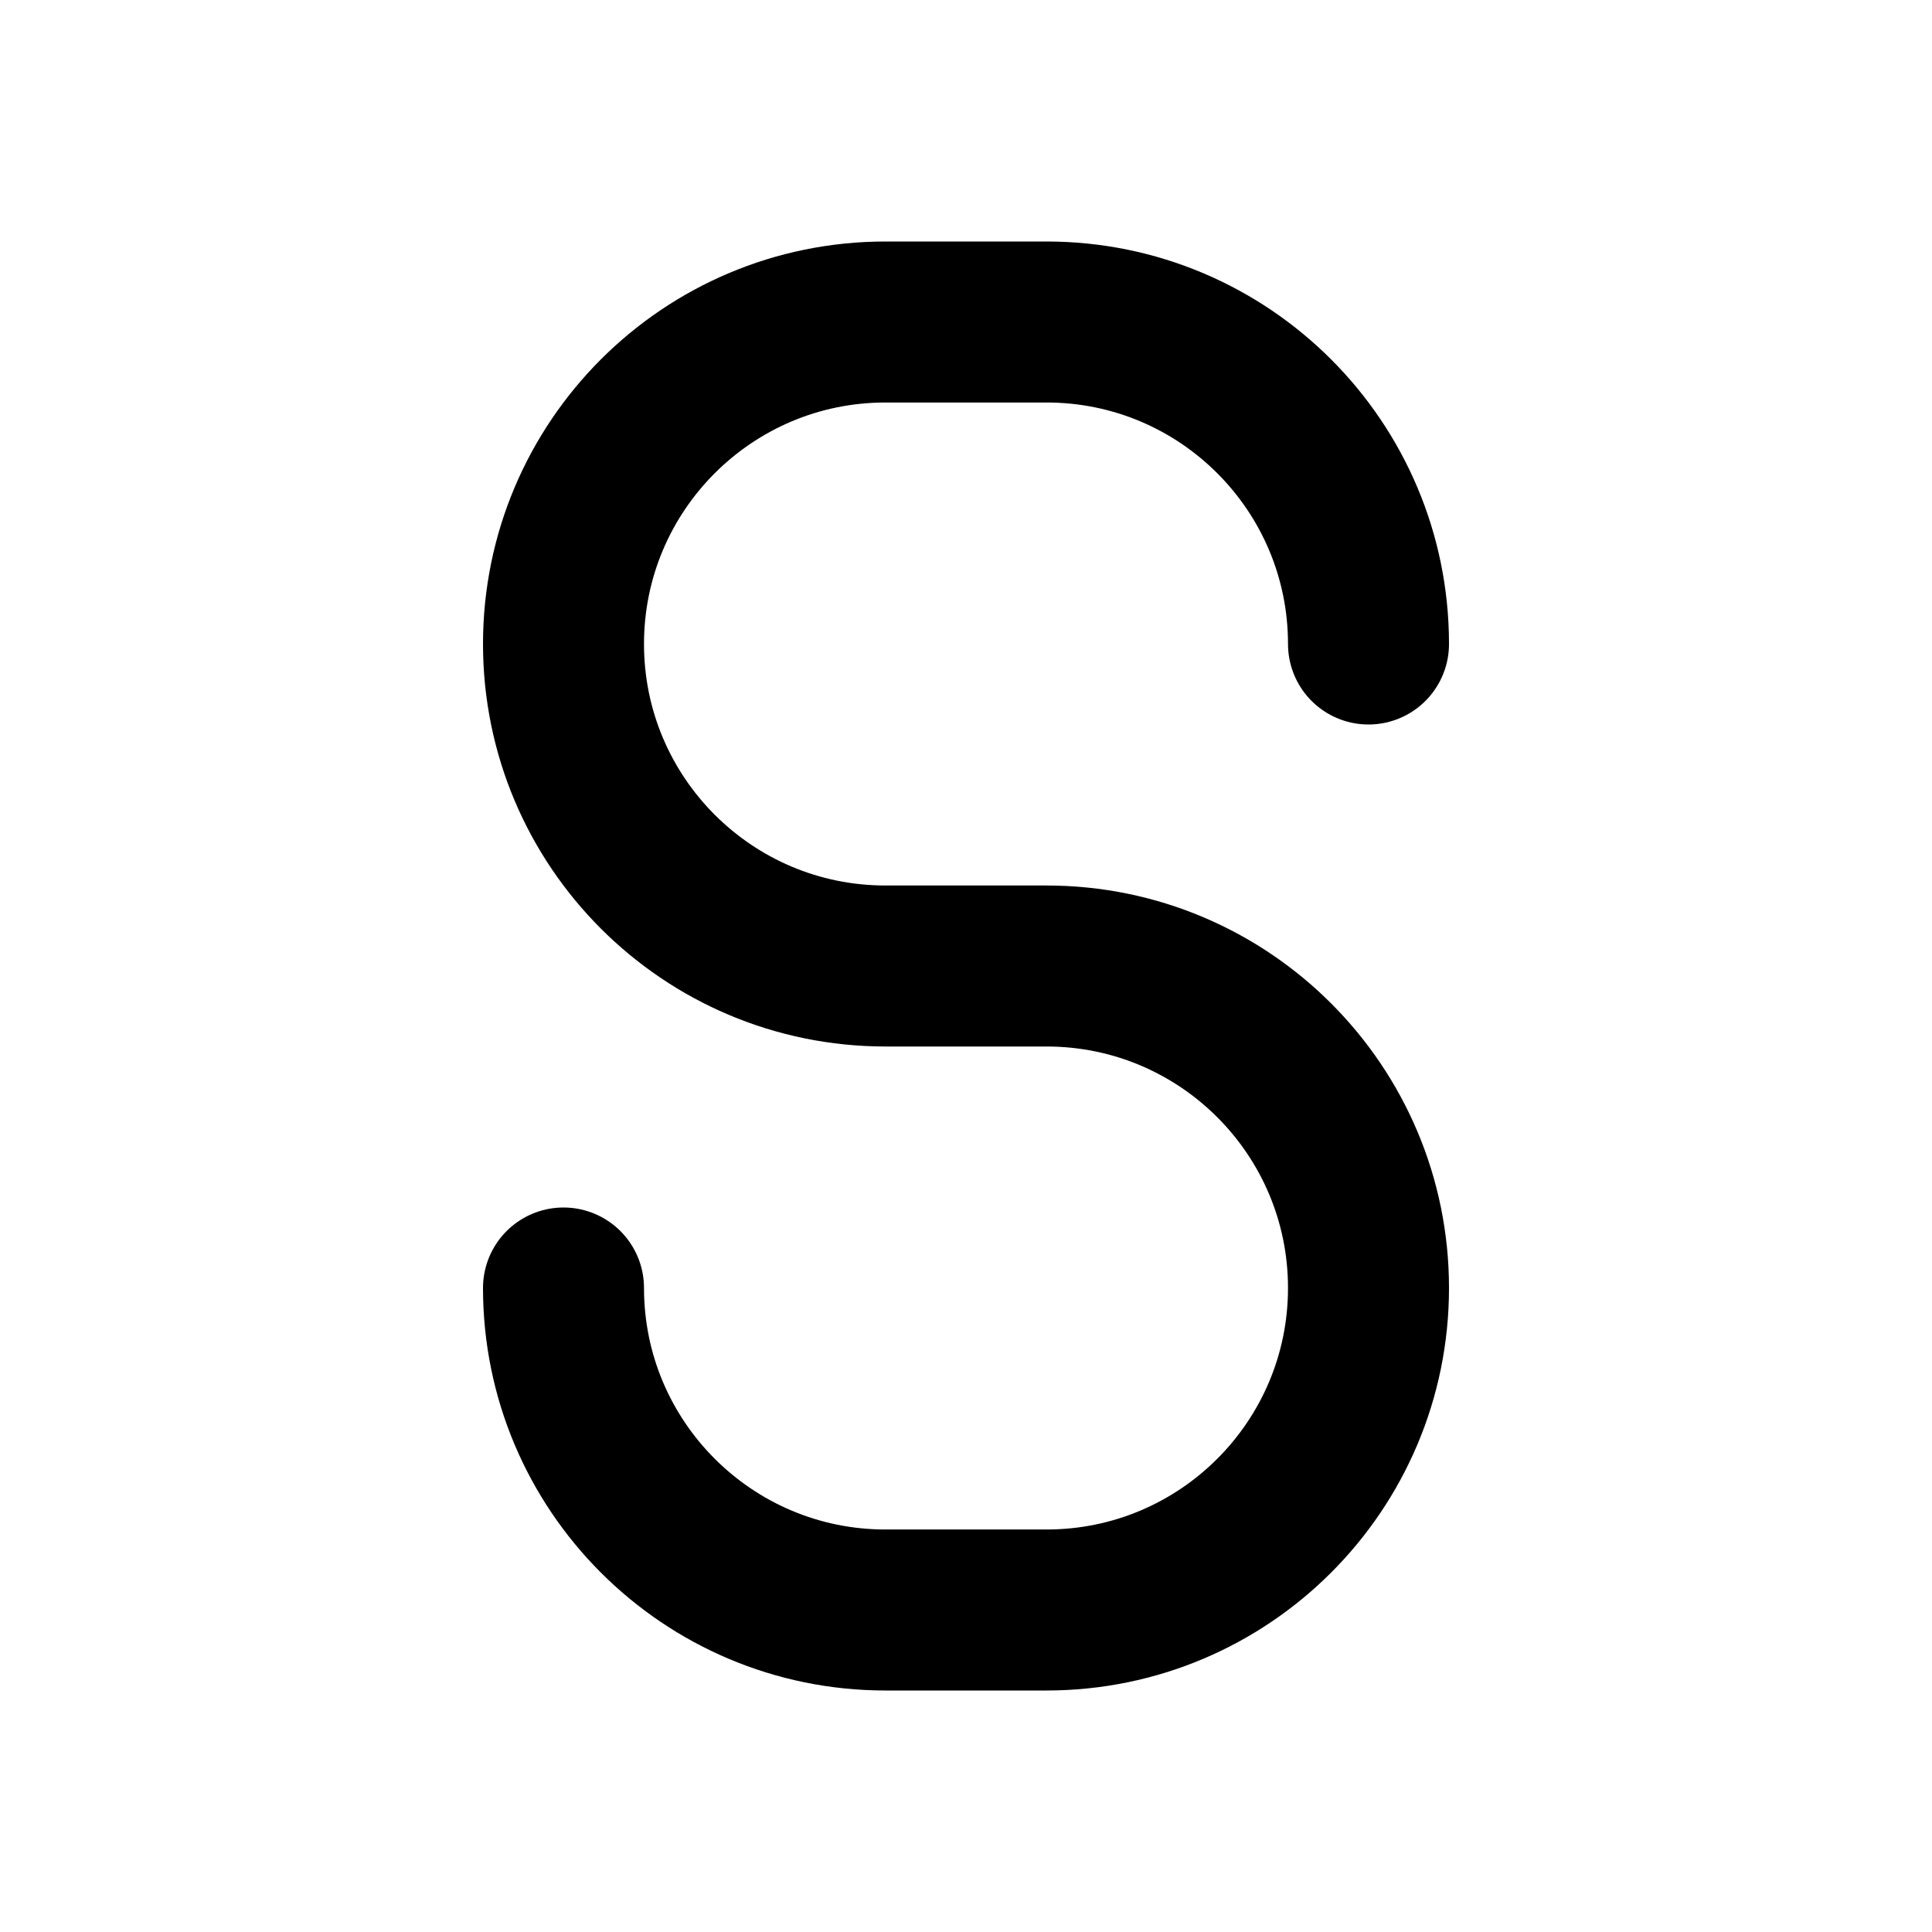
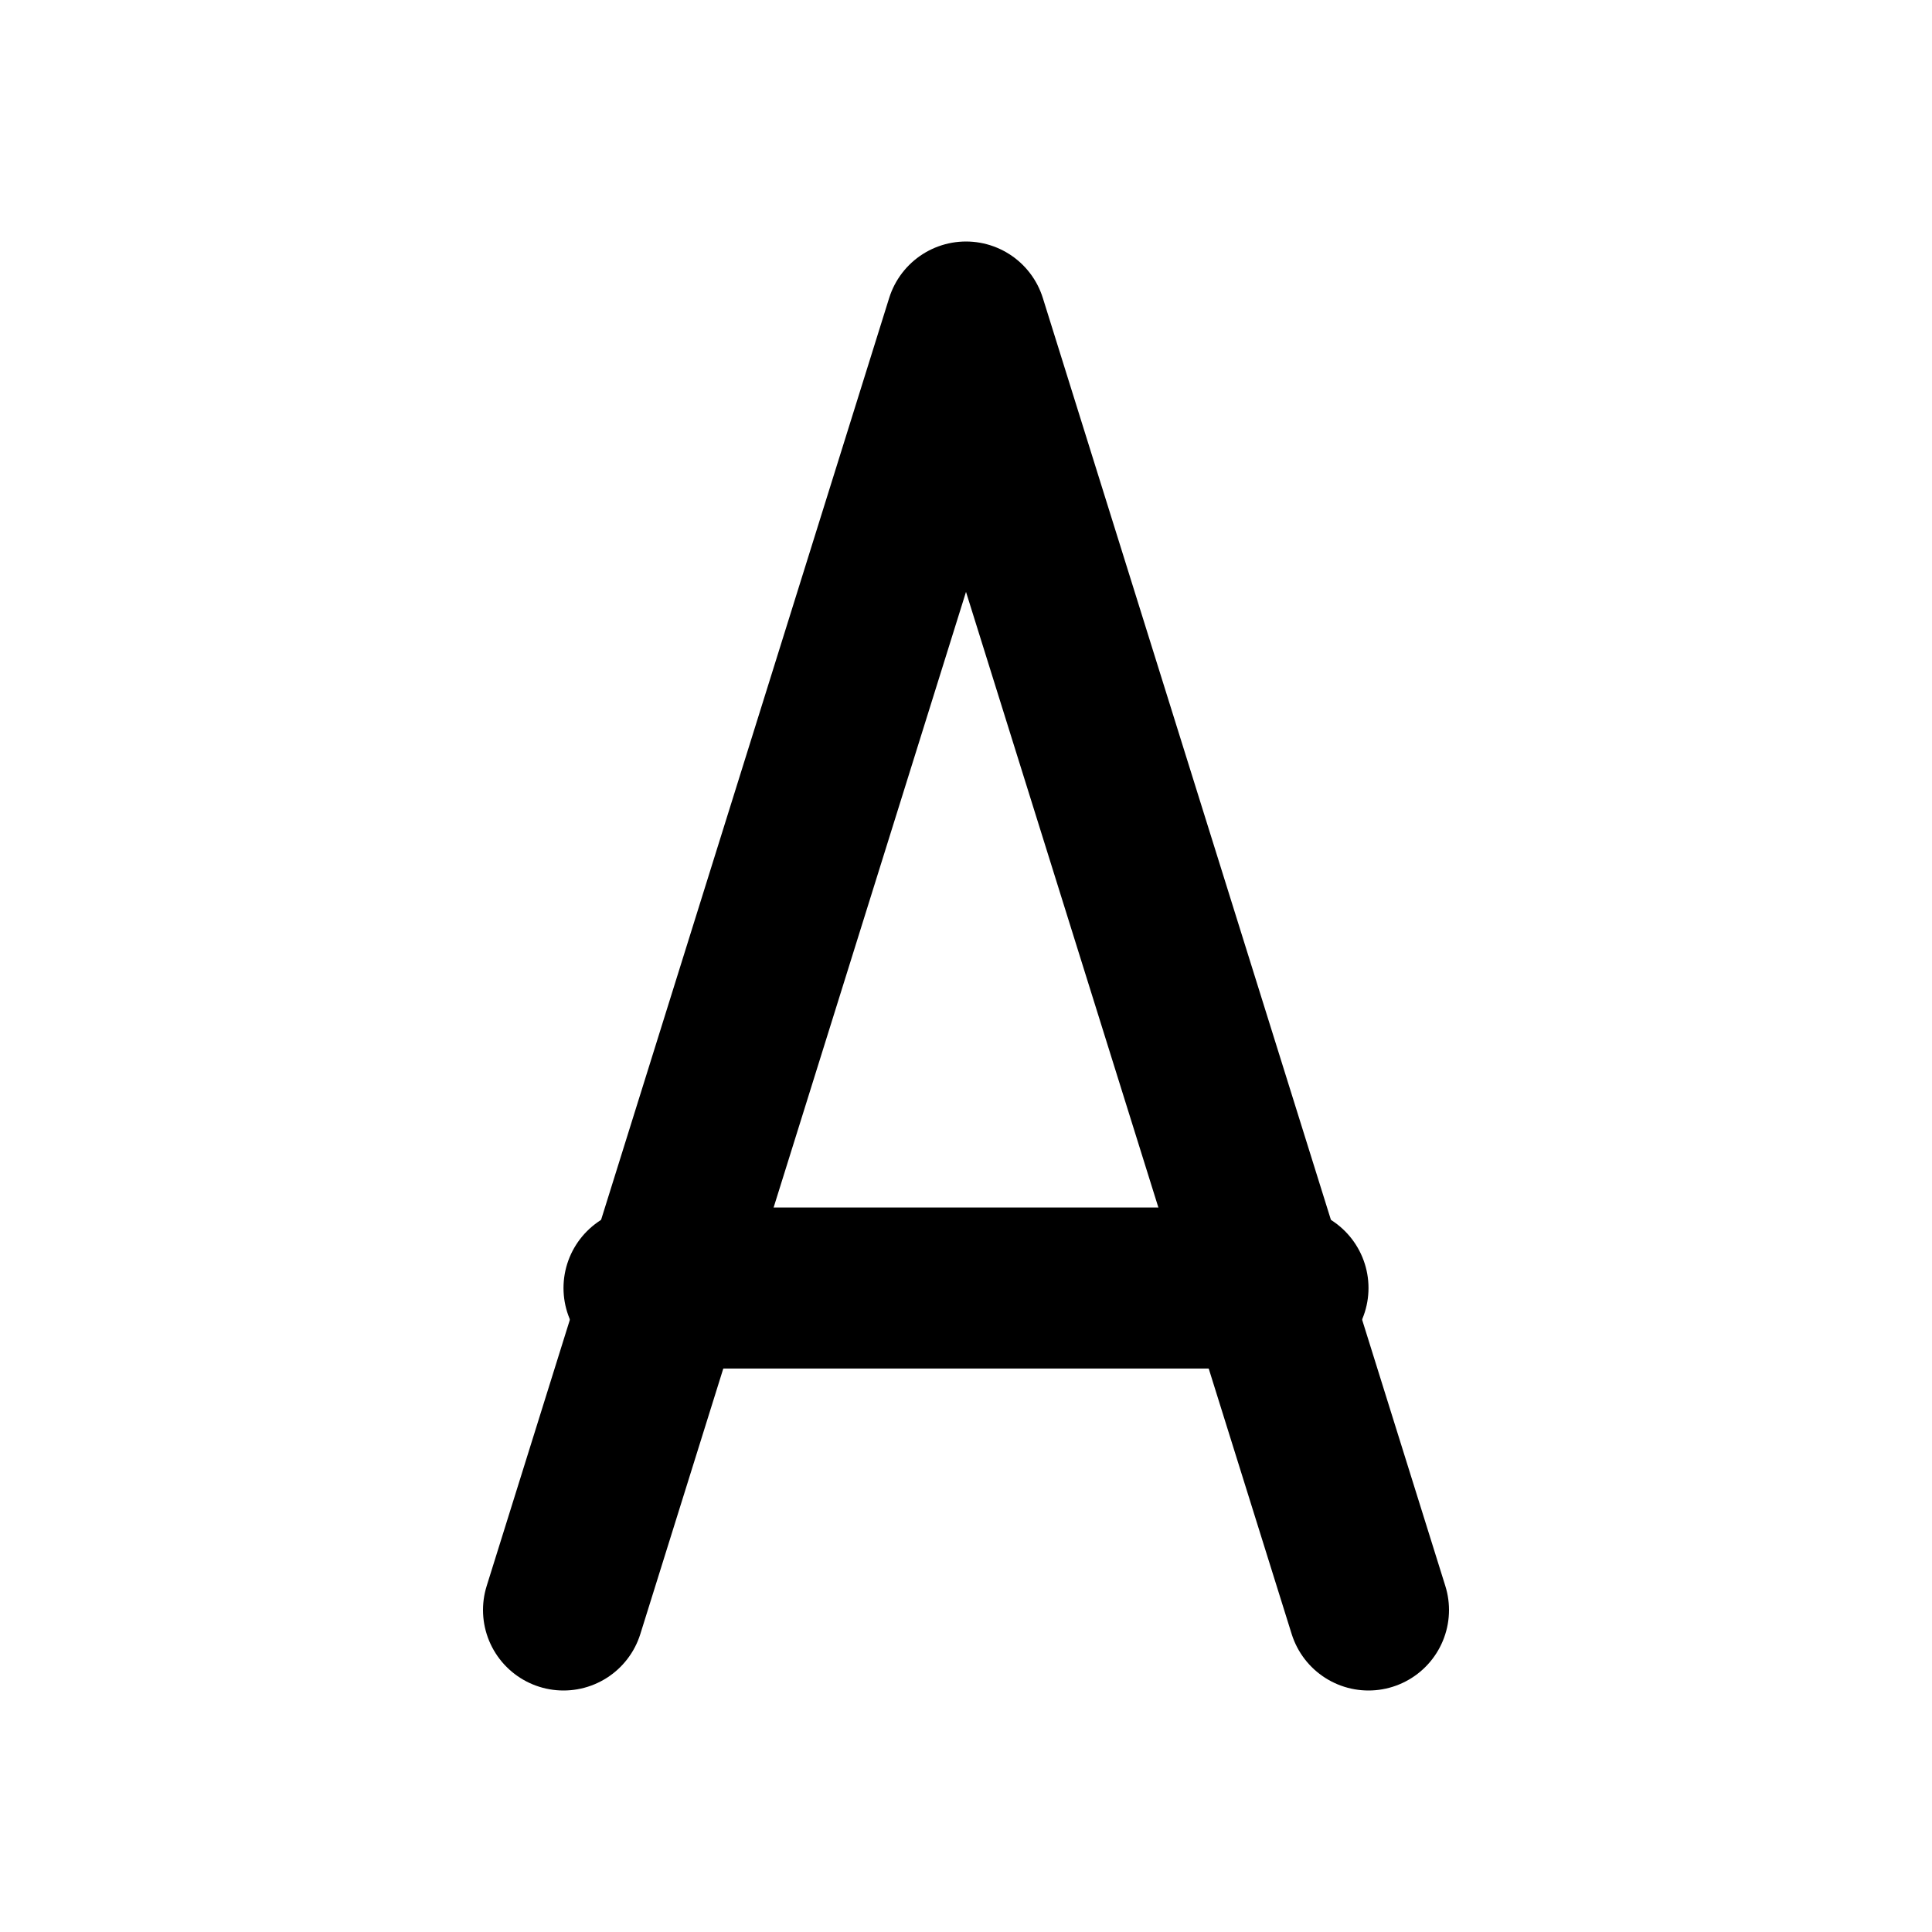
- <svg xmlns="http://www.w3.org/2000/svg" width="24" height="24" viewBox="0 0 24 24" fill="none" stroke="currentColor" stroke-width="2" stroke-linecap="round" stroke-linejoin="round" class="icon icon-tabler icons-tabler-outline icon-tabler-letter-s">
+ <svg xmlns="http://www.w3.org/2000/svg" width="24" height="24" viewBox="0 0 24 24" fill="none" stroke="currentColor" stroke-width="2" stroke-linecap="round" stroke-linejoin="round" class="icon icon-tabler icons-tabler-outline icon-tabler-letter-a">
  <path stroke="none" d="M0 0h24v24H0z" fill="none" />
-   <path d="M17 8a4 4 0 0 0 -4 -4h-2a4 4 0 0 0 0 8h2a4 4 0 0 1 0 8h-2a4 4 0 0 1 -4 -4" />
+   <path d="M7 20l5 -16l5 16" />
+   <path d="M8 16l8 0" />
</svg>
